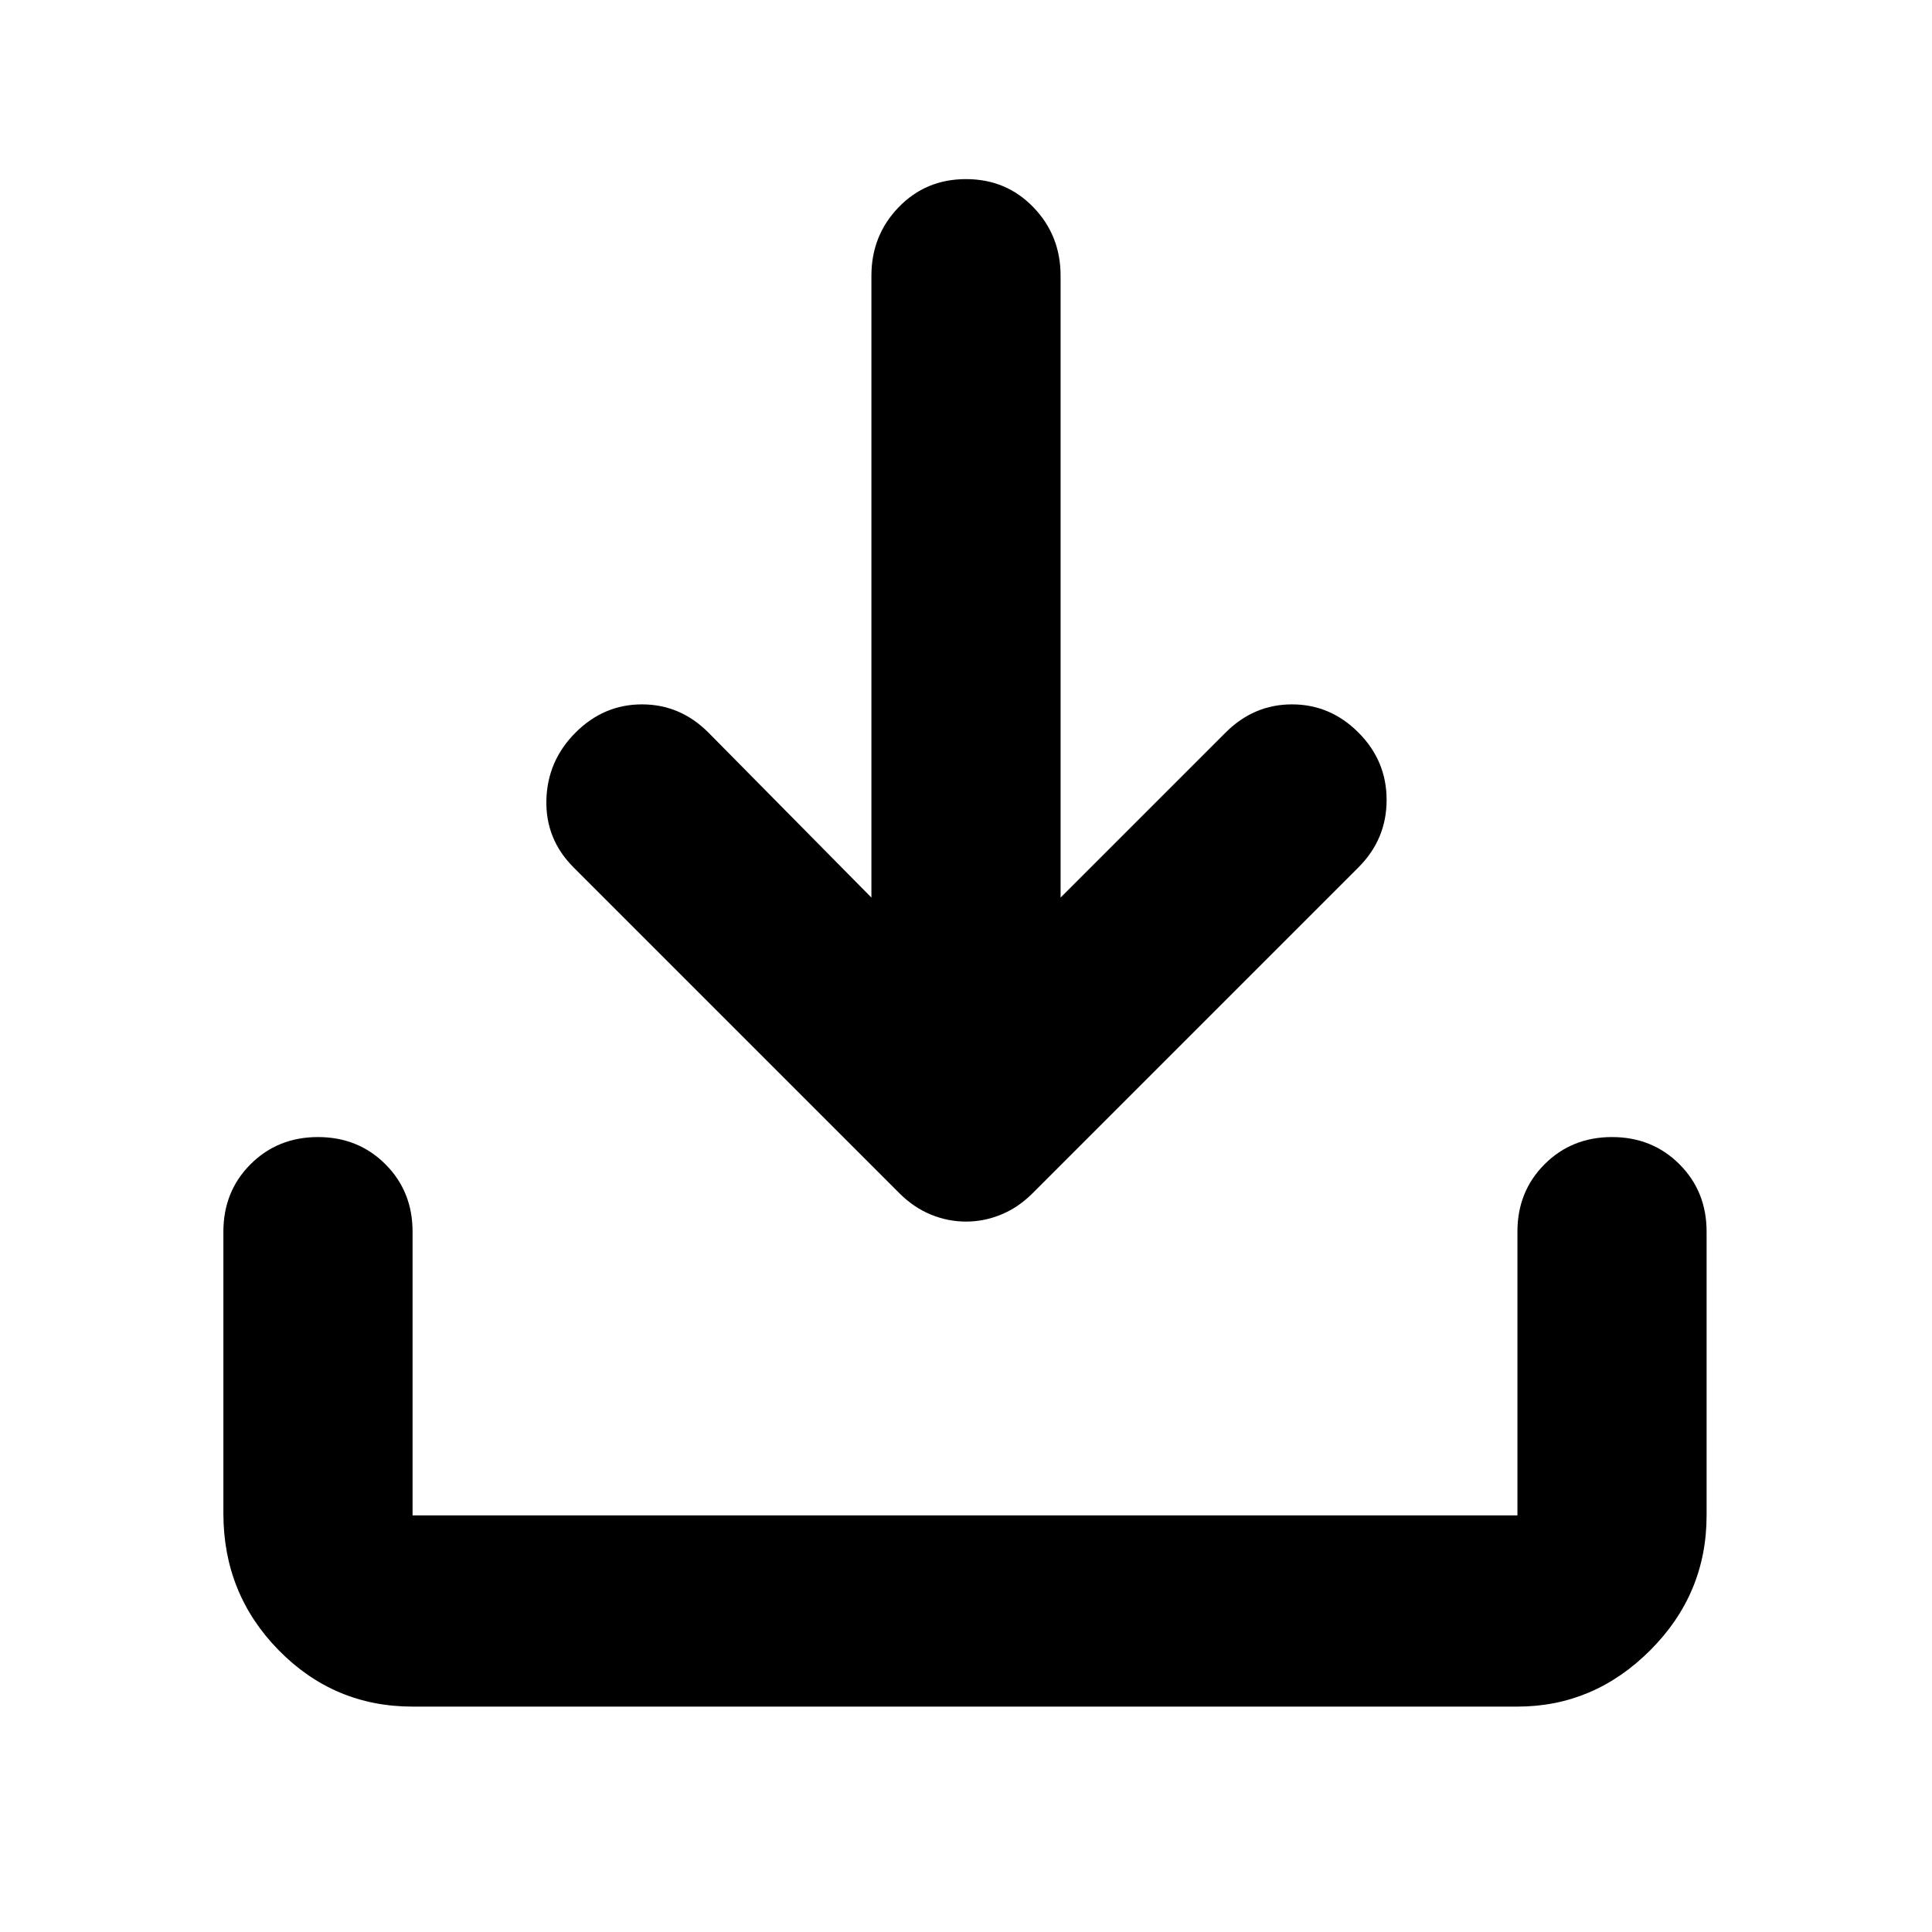
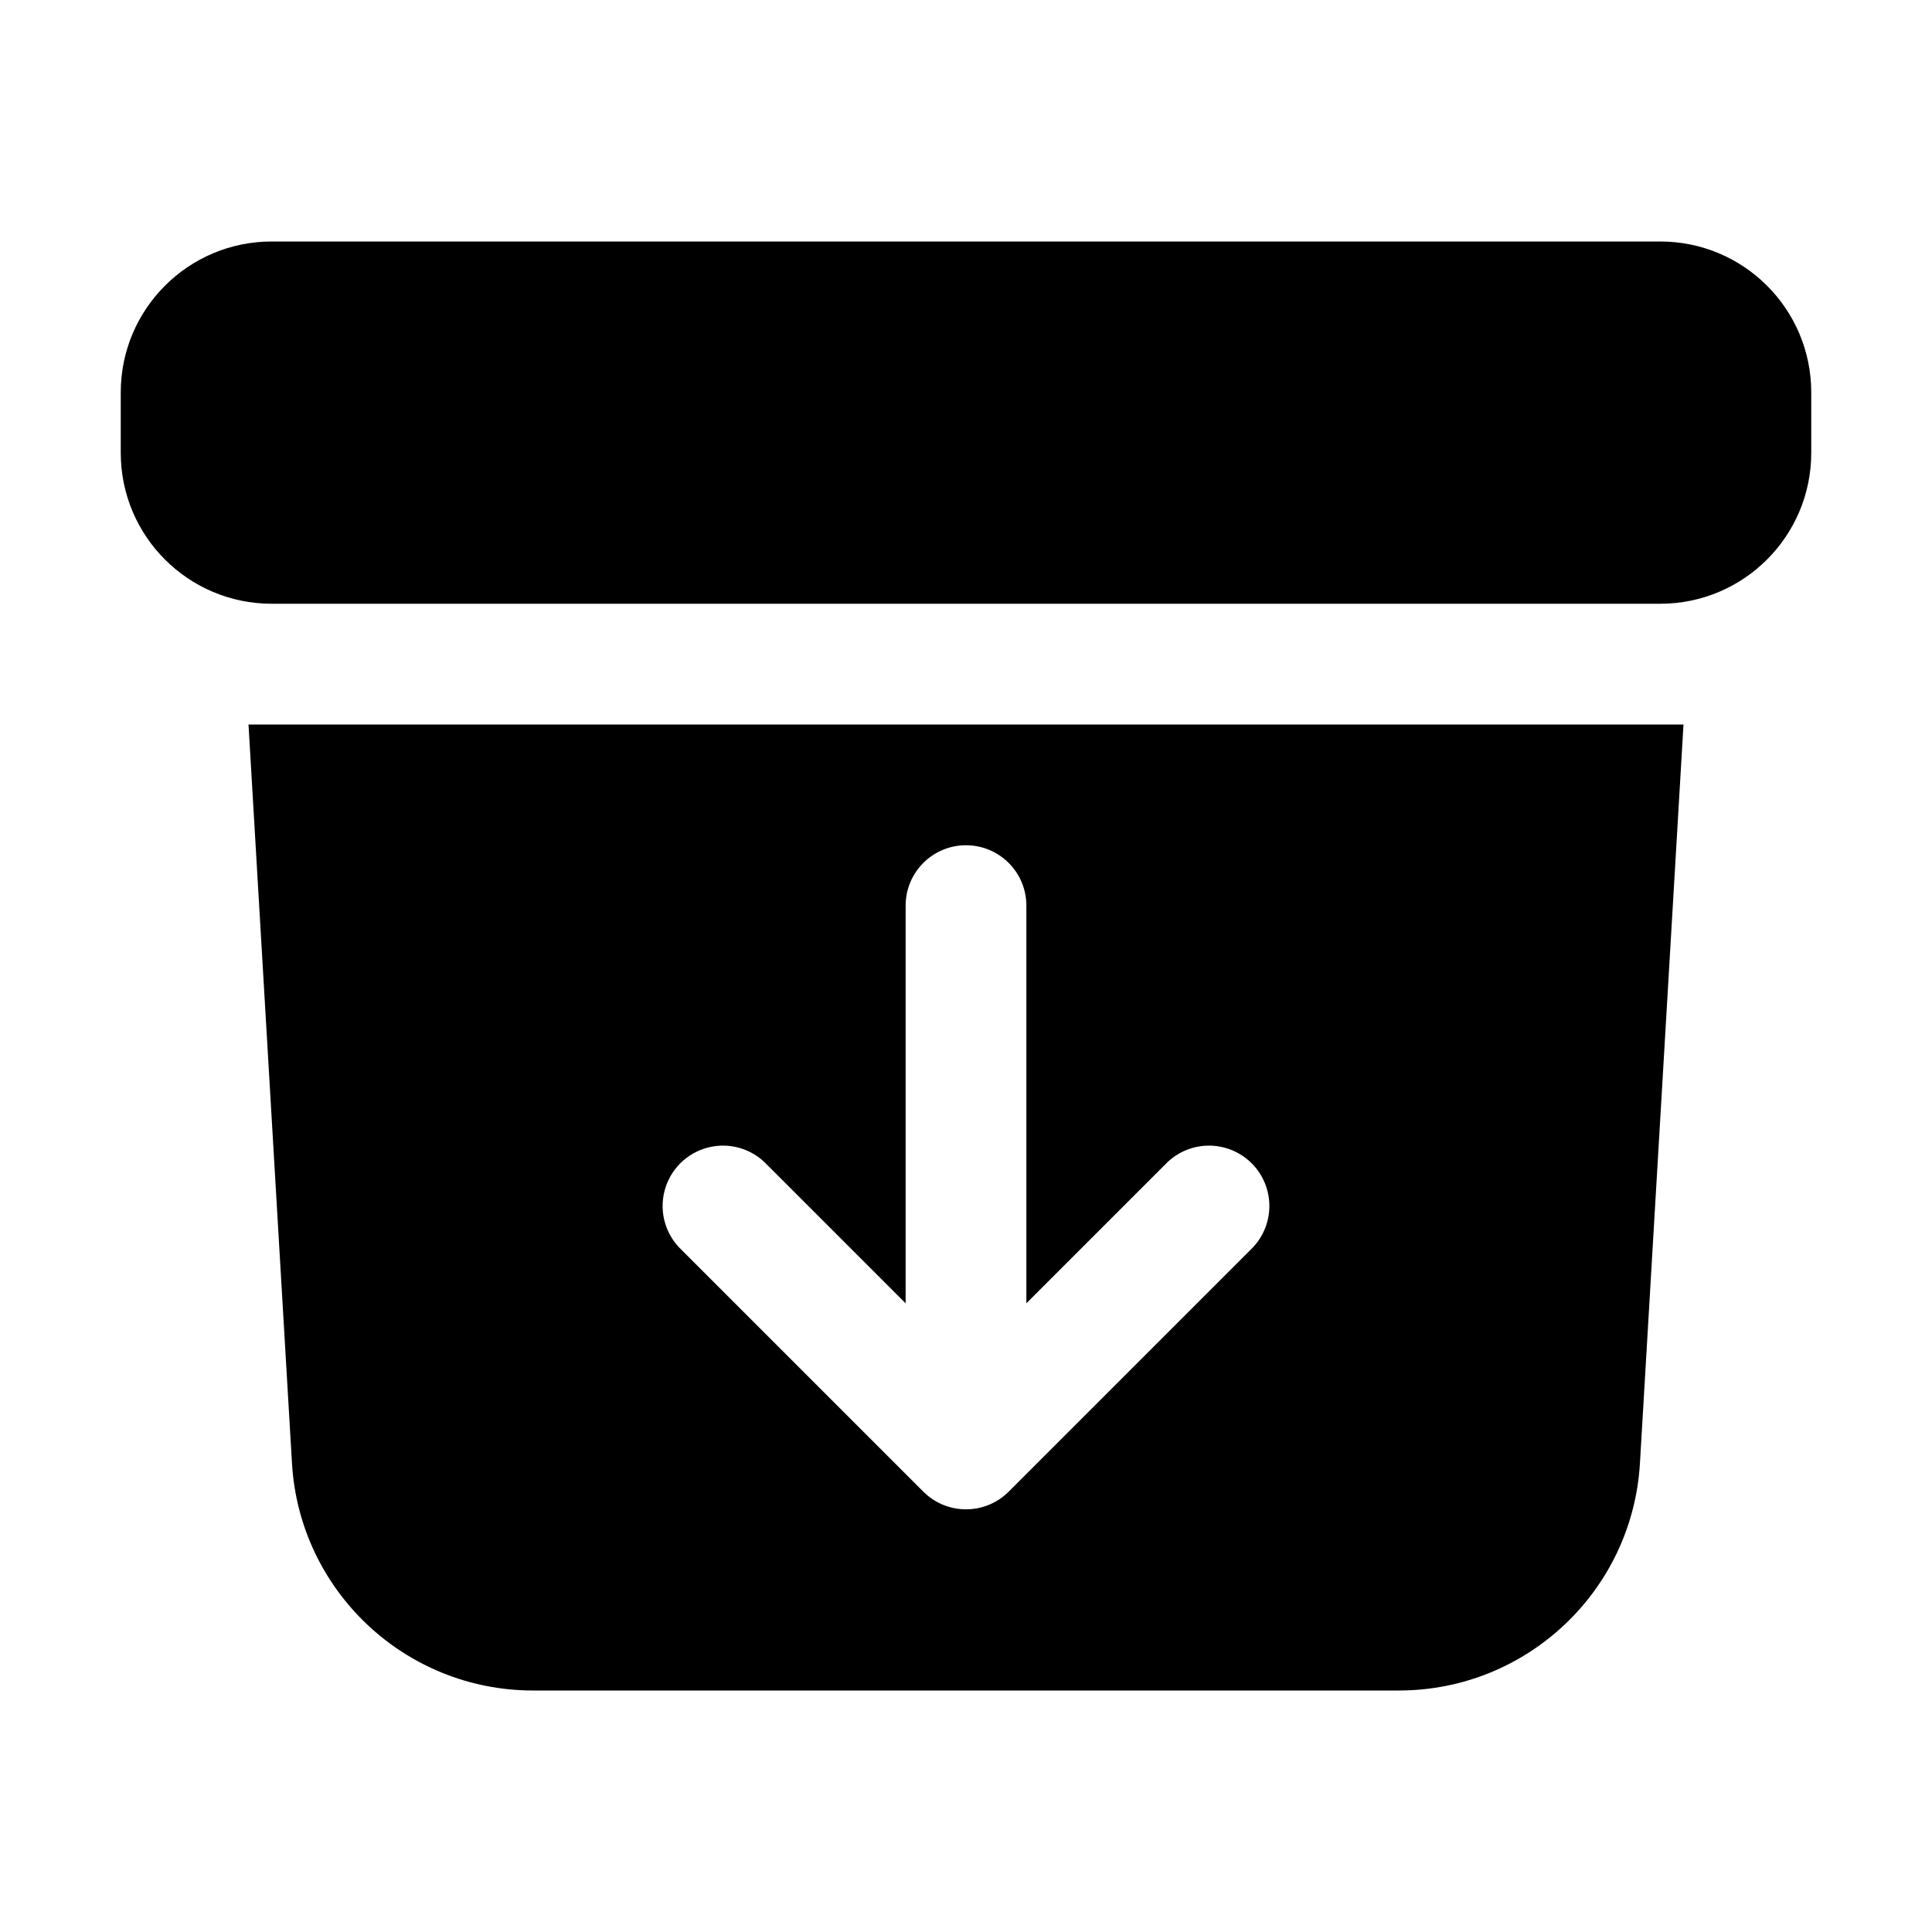
- <svg xmlns="http://www.w3.org/2000/svg" height="48" width="48">
-   <path d="M24 30.35q-.45 0-.875-.175t-.775-.525l-8.1-8.1q-.7-.7-.675-1.675.025-.975.725-1.675.7-.7 1.65-.7t1.65.7l4.05 4.1V6.85q0-1 .675-1.7T24 4.45q1 0 1.675.7t.675 1.7V22.3l4.1-4.1q.7-.7 1.65-.7t1.65.7q.7.7.7 1.675 0 .975-.7 1.675l-8.1 8.1q-.35.35-.775.525-.425.175-.875.175ZM10.25 42.4q-1.95 0-3.325-1.4-1.375-1.4-1.375-3.4v-7q0-1 .675-1.675T7.9 28.25q1 0 1.675.675t.675 1.675v7.05H37.7V30.6q0-1 .675-1.675t1.675-.675q1 0 1.675.675T42.4 30.6v7.05q0 1.95-1.4 3.35-1.4 1.4-3.3 1.4Z" />
+ <svg xmlns="http://www.w3.org/2000/svg" viewBox="0 0 24 24" fill="currentColor">
+   <path d="M3.375 3C2.339 3 1.5 3.84 1.5 4.875v.75c0 1.036.84 1.875 1.875 1.875h17.25c1.035 0 1.875-.84 1.875-1.875v-.75C22.5 3.839 21.66 3 20.625 3H3.375z" />
+   <path fill-rule="evenodd" d="M3.087 9l.54 9.176A3 3 0 006.62 21h10.757a3 3 0 002.995-2.824L20.913 9H3.087zM12 10.5a.75.75 0 01.75.75v4.94l1.72-1.72a.75.75 0 111.06 1.06l-3 3a.75.75 0 01-1.06 0l-3-3a.75.75 0 111.06-1.06l1.72 1.72v-4.94a.75.75 0 01.75-.75z" clip-rule="evenodd" />
</svg>
